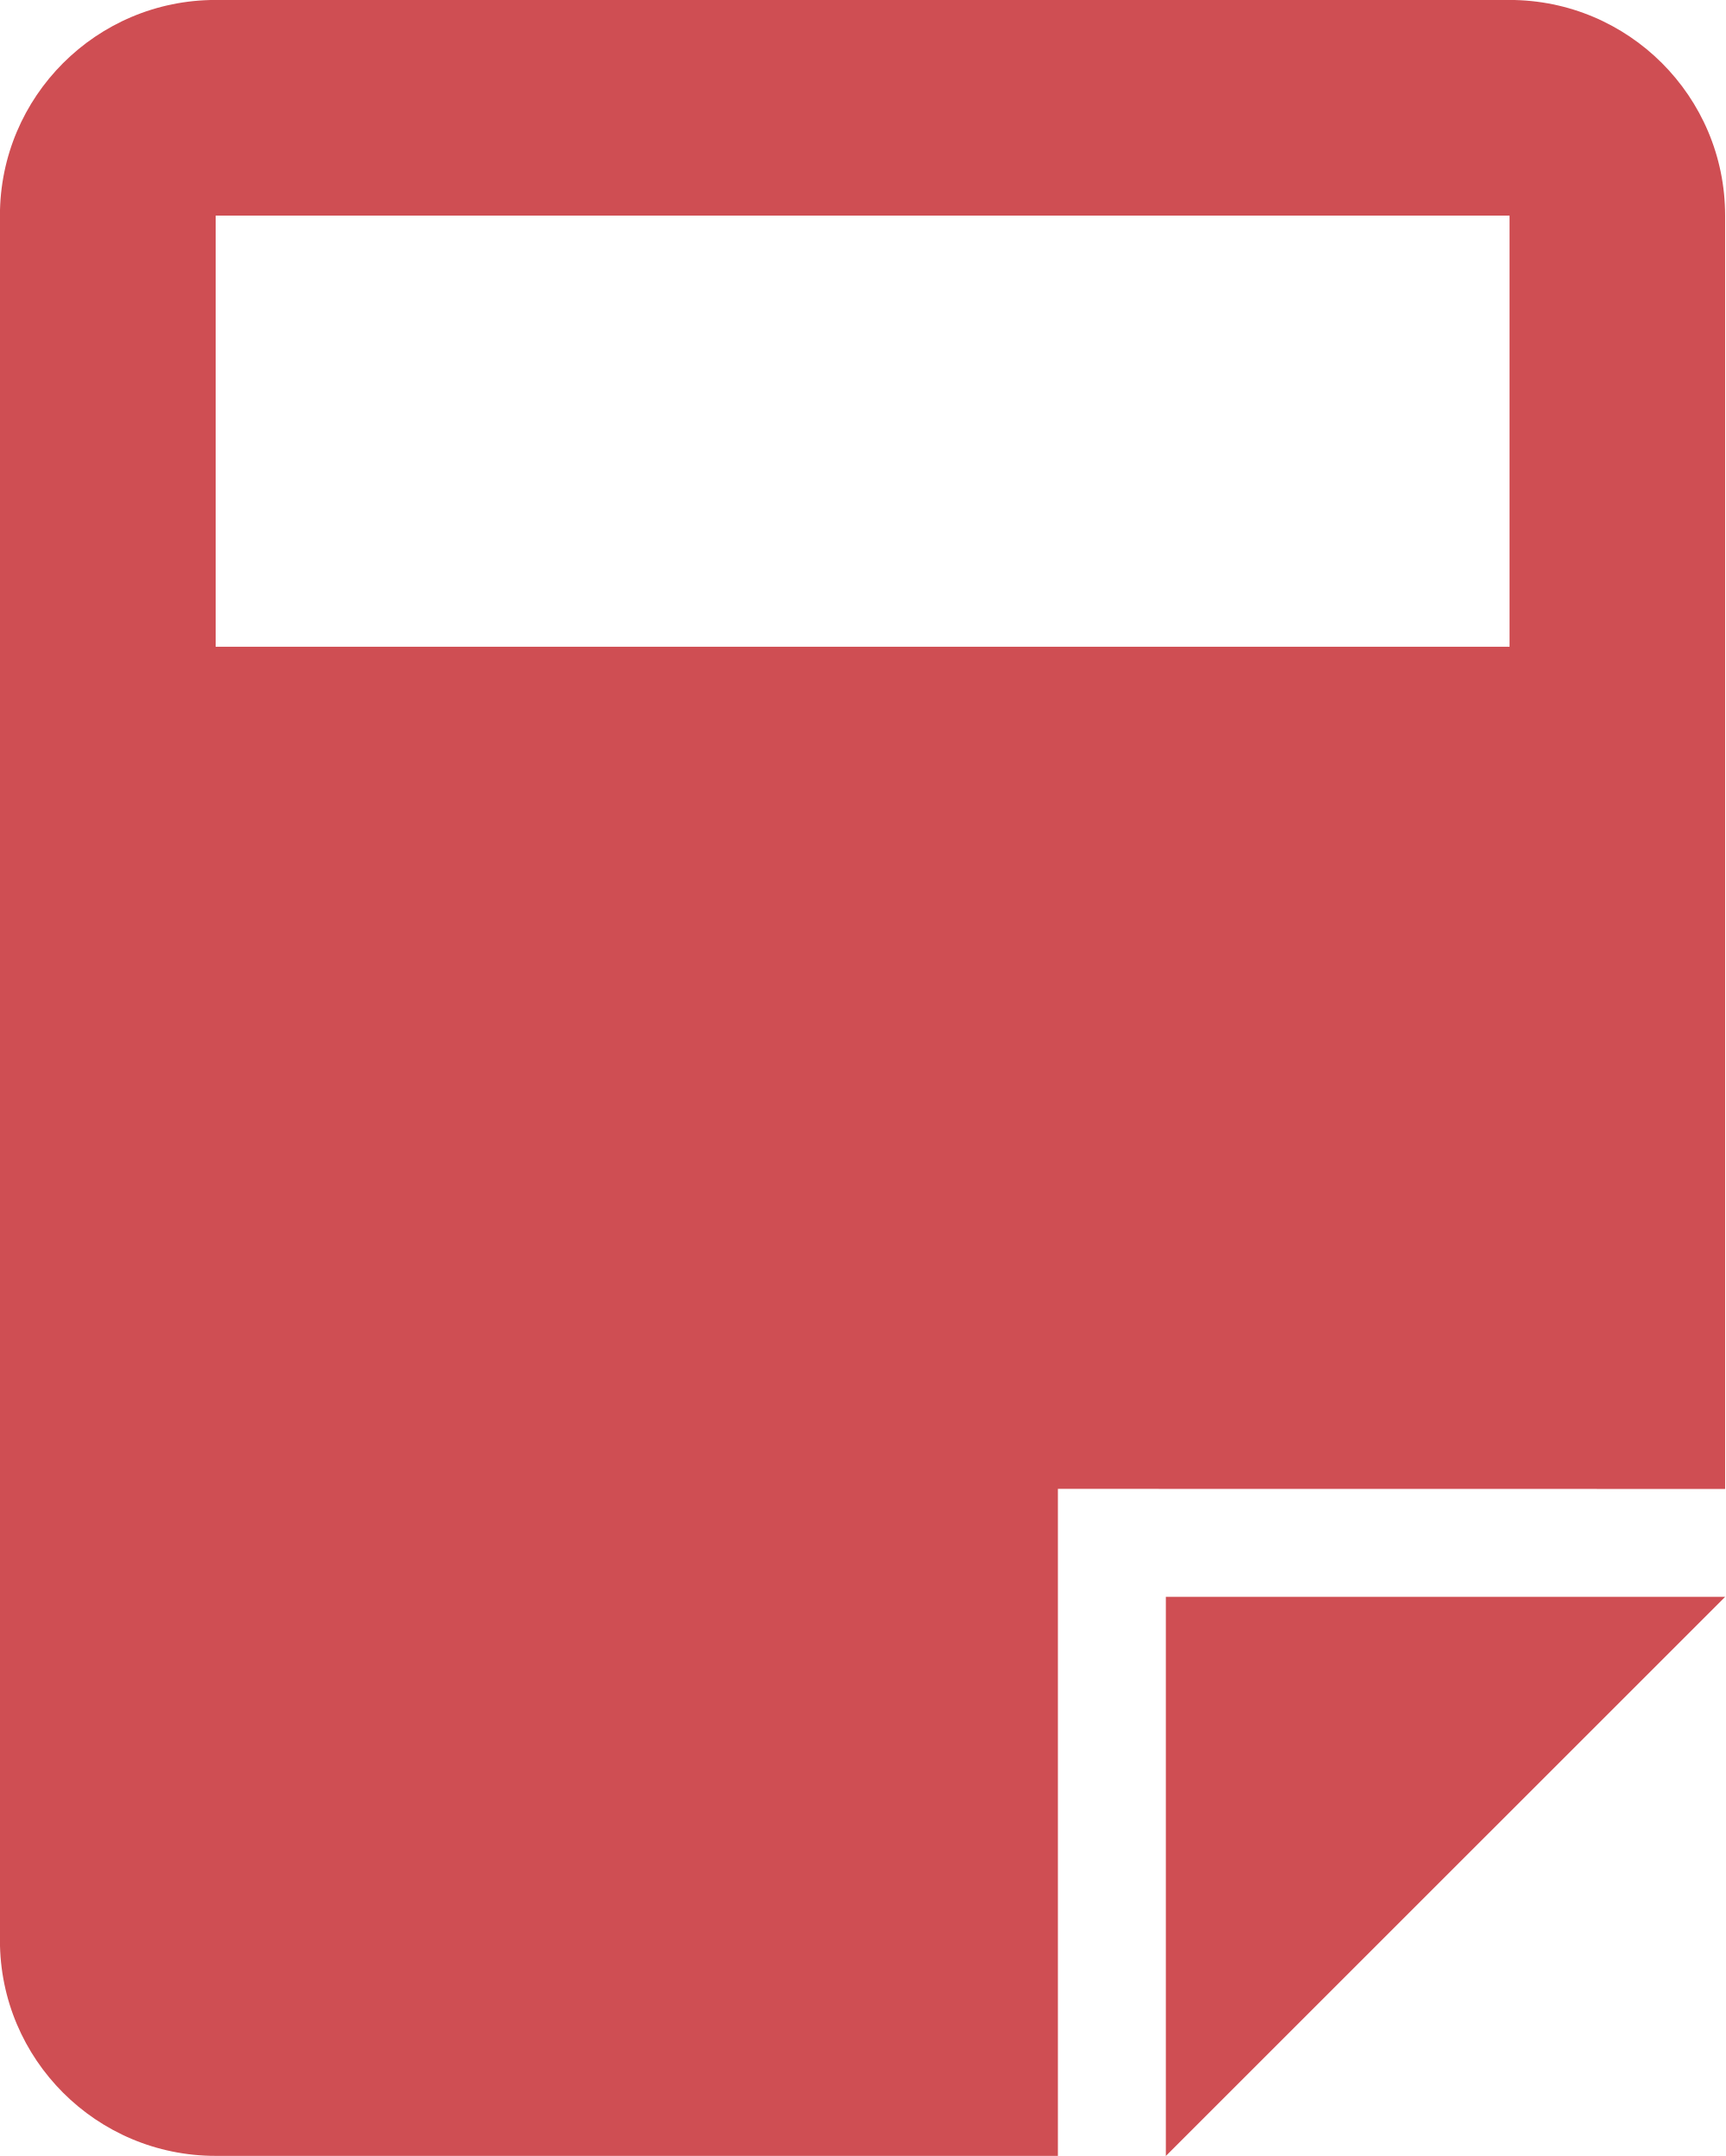
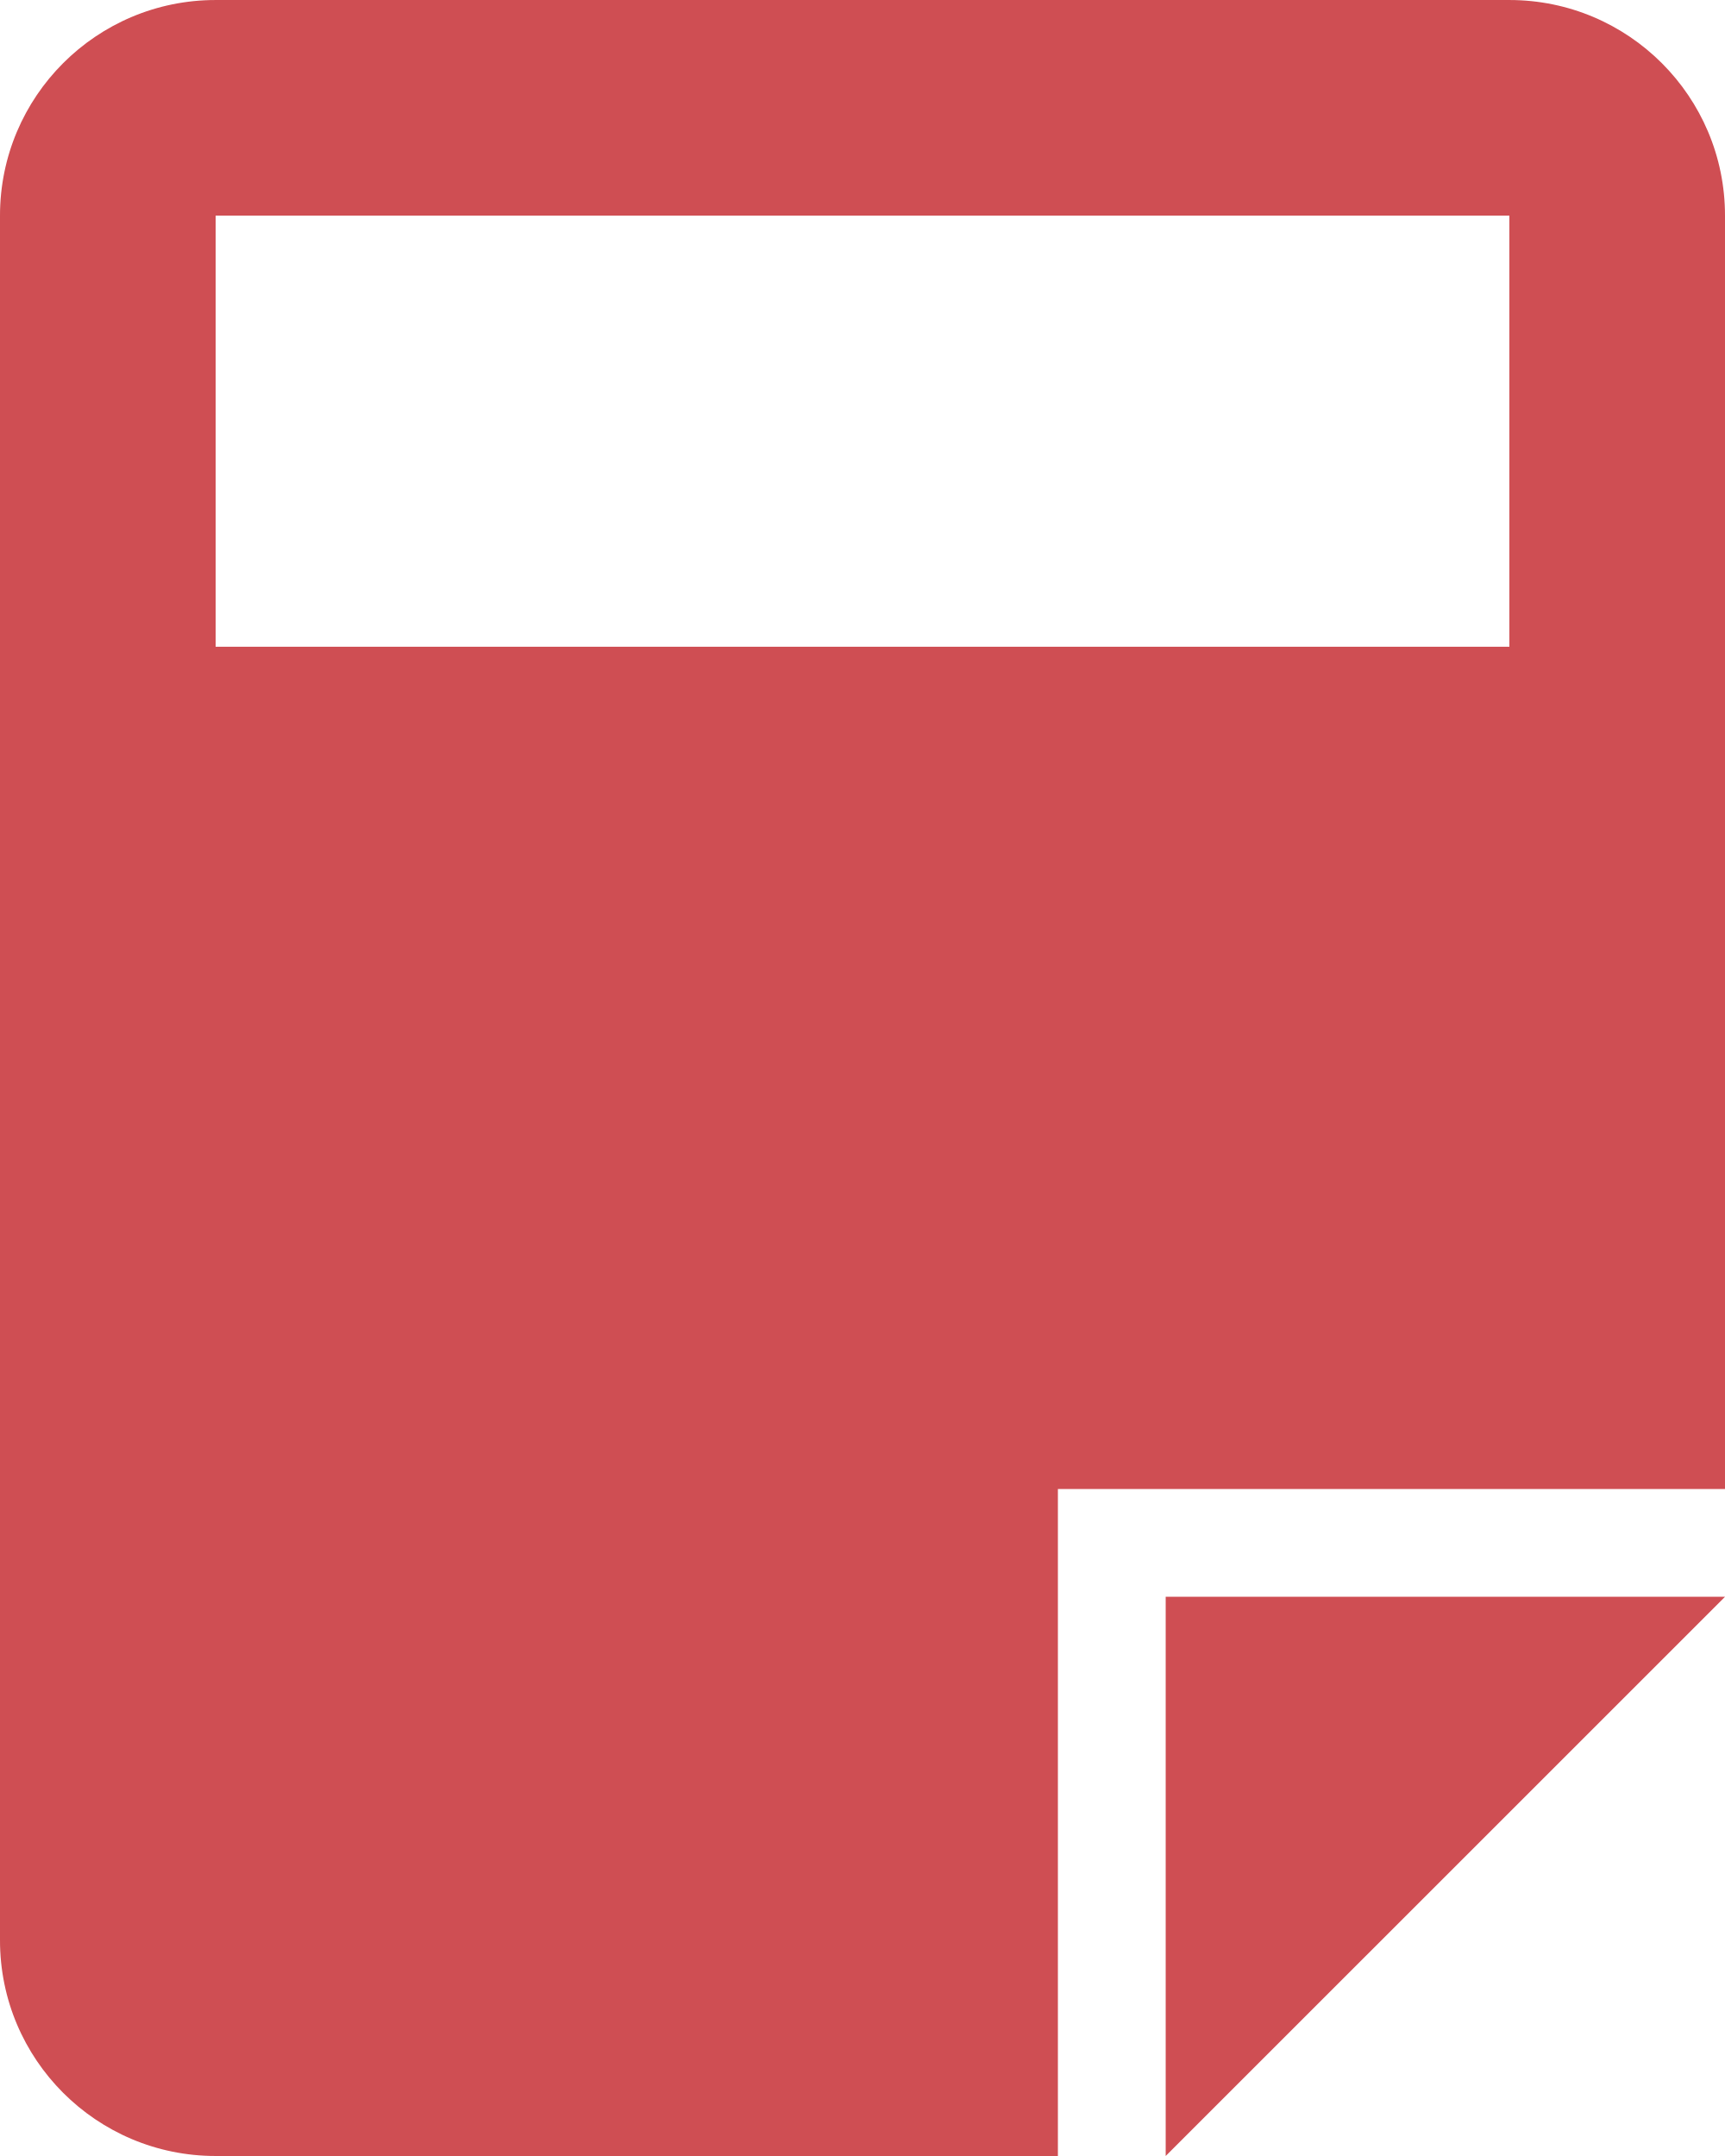
- <svg xmlns="http://www.w3.org/2000/svg" width="76.008" height="95.009" viewBox="0 0 20.11 25.138" version="1.1" id="svg8">
-   <defs id="defs2" />
-   <g id="layer1" transform="translate(-218.5501,-195.4145)">
-     <path id="path120" style="fill:#cf4e53;fill-opacity:1;fill-rule:nonzero;stroke:none;stroke-width:0.559" d="m 221.064,197.928 h 15.083 v 5.027 h -15.083 z m 17.596,14.847 v -14.847 c 0,-1.389 -1.126,-2.514 -2.514,-2.514 h -15.083 c -1.388,0 -2.514,1.125 -2.514,2.514 v 20.11 c 0,1.388 1.126,2.513 2.514,2.513 h 9.819 v -7.777 z" />
-     <g transform="matrix(0.559275,0,0,-0.559275,232.1404,220.5522)" id="g122">
-       <path id="path124" style="fill:#cf4e53;fill-opacity:1;fill-rule:nonzero;stroke:none" d="M 0,0 11.658,11.657 H 0 Z" />
+ <svg xmlns="http://www.w3.org/2000/svg" version="1.1" id="svg4171" xml:space="preserve" width="47.944" height="59.93" viewBox="0 0 47.944 59.93">
+   <defs id="defs4175">
+     <clipPath clipPathUnits="userSpaceOnUse" id="clipPath4187">
+       <path d="M 0,44.947 H 35.958 V 0 H 0 Z" id="path4185" />
+     </clipPath>
+   </defs>
+   <g id="g4179" transform="matrix(1.333333,0,0,-1.333333,0,59.92973)">
+     <g id="g4181">
+       <g id="g4183" clip-path="url(#clipPath4187)">
+         <path d="M 4.495,40.453 H 31.463 V 31.464 H 4.495 Z M 35.958,13.905 v 26.548 c 0,2.482 -2.013,4.494 -4.495,4.494 H 4.495 C 2.012,44.947 0,42.935 0,40.453 V 4.495 C 0,2.013 2.012,0 4.495,0 h 17.557 v 13.905 z" style="fill:#cf4e53;fill-opacity:1;fill-rule:nonzero;stroke:none" id="path4189" />
+         <g id="g4191" transform="translate(24.2991)">
+           <path d="M 0,0 11.659,11.658 H 0 Z" style="fill:#cf4e53;fill-opacity:1;fill-rule:nonzero;stroke:none" id="path4193" />
+         </g>
+       </g>
    </g>
  </g>
</svg>
